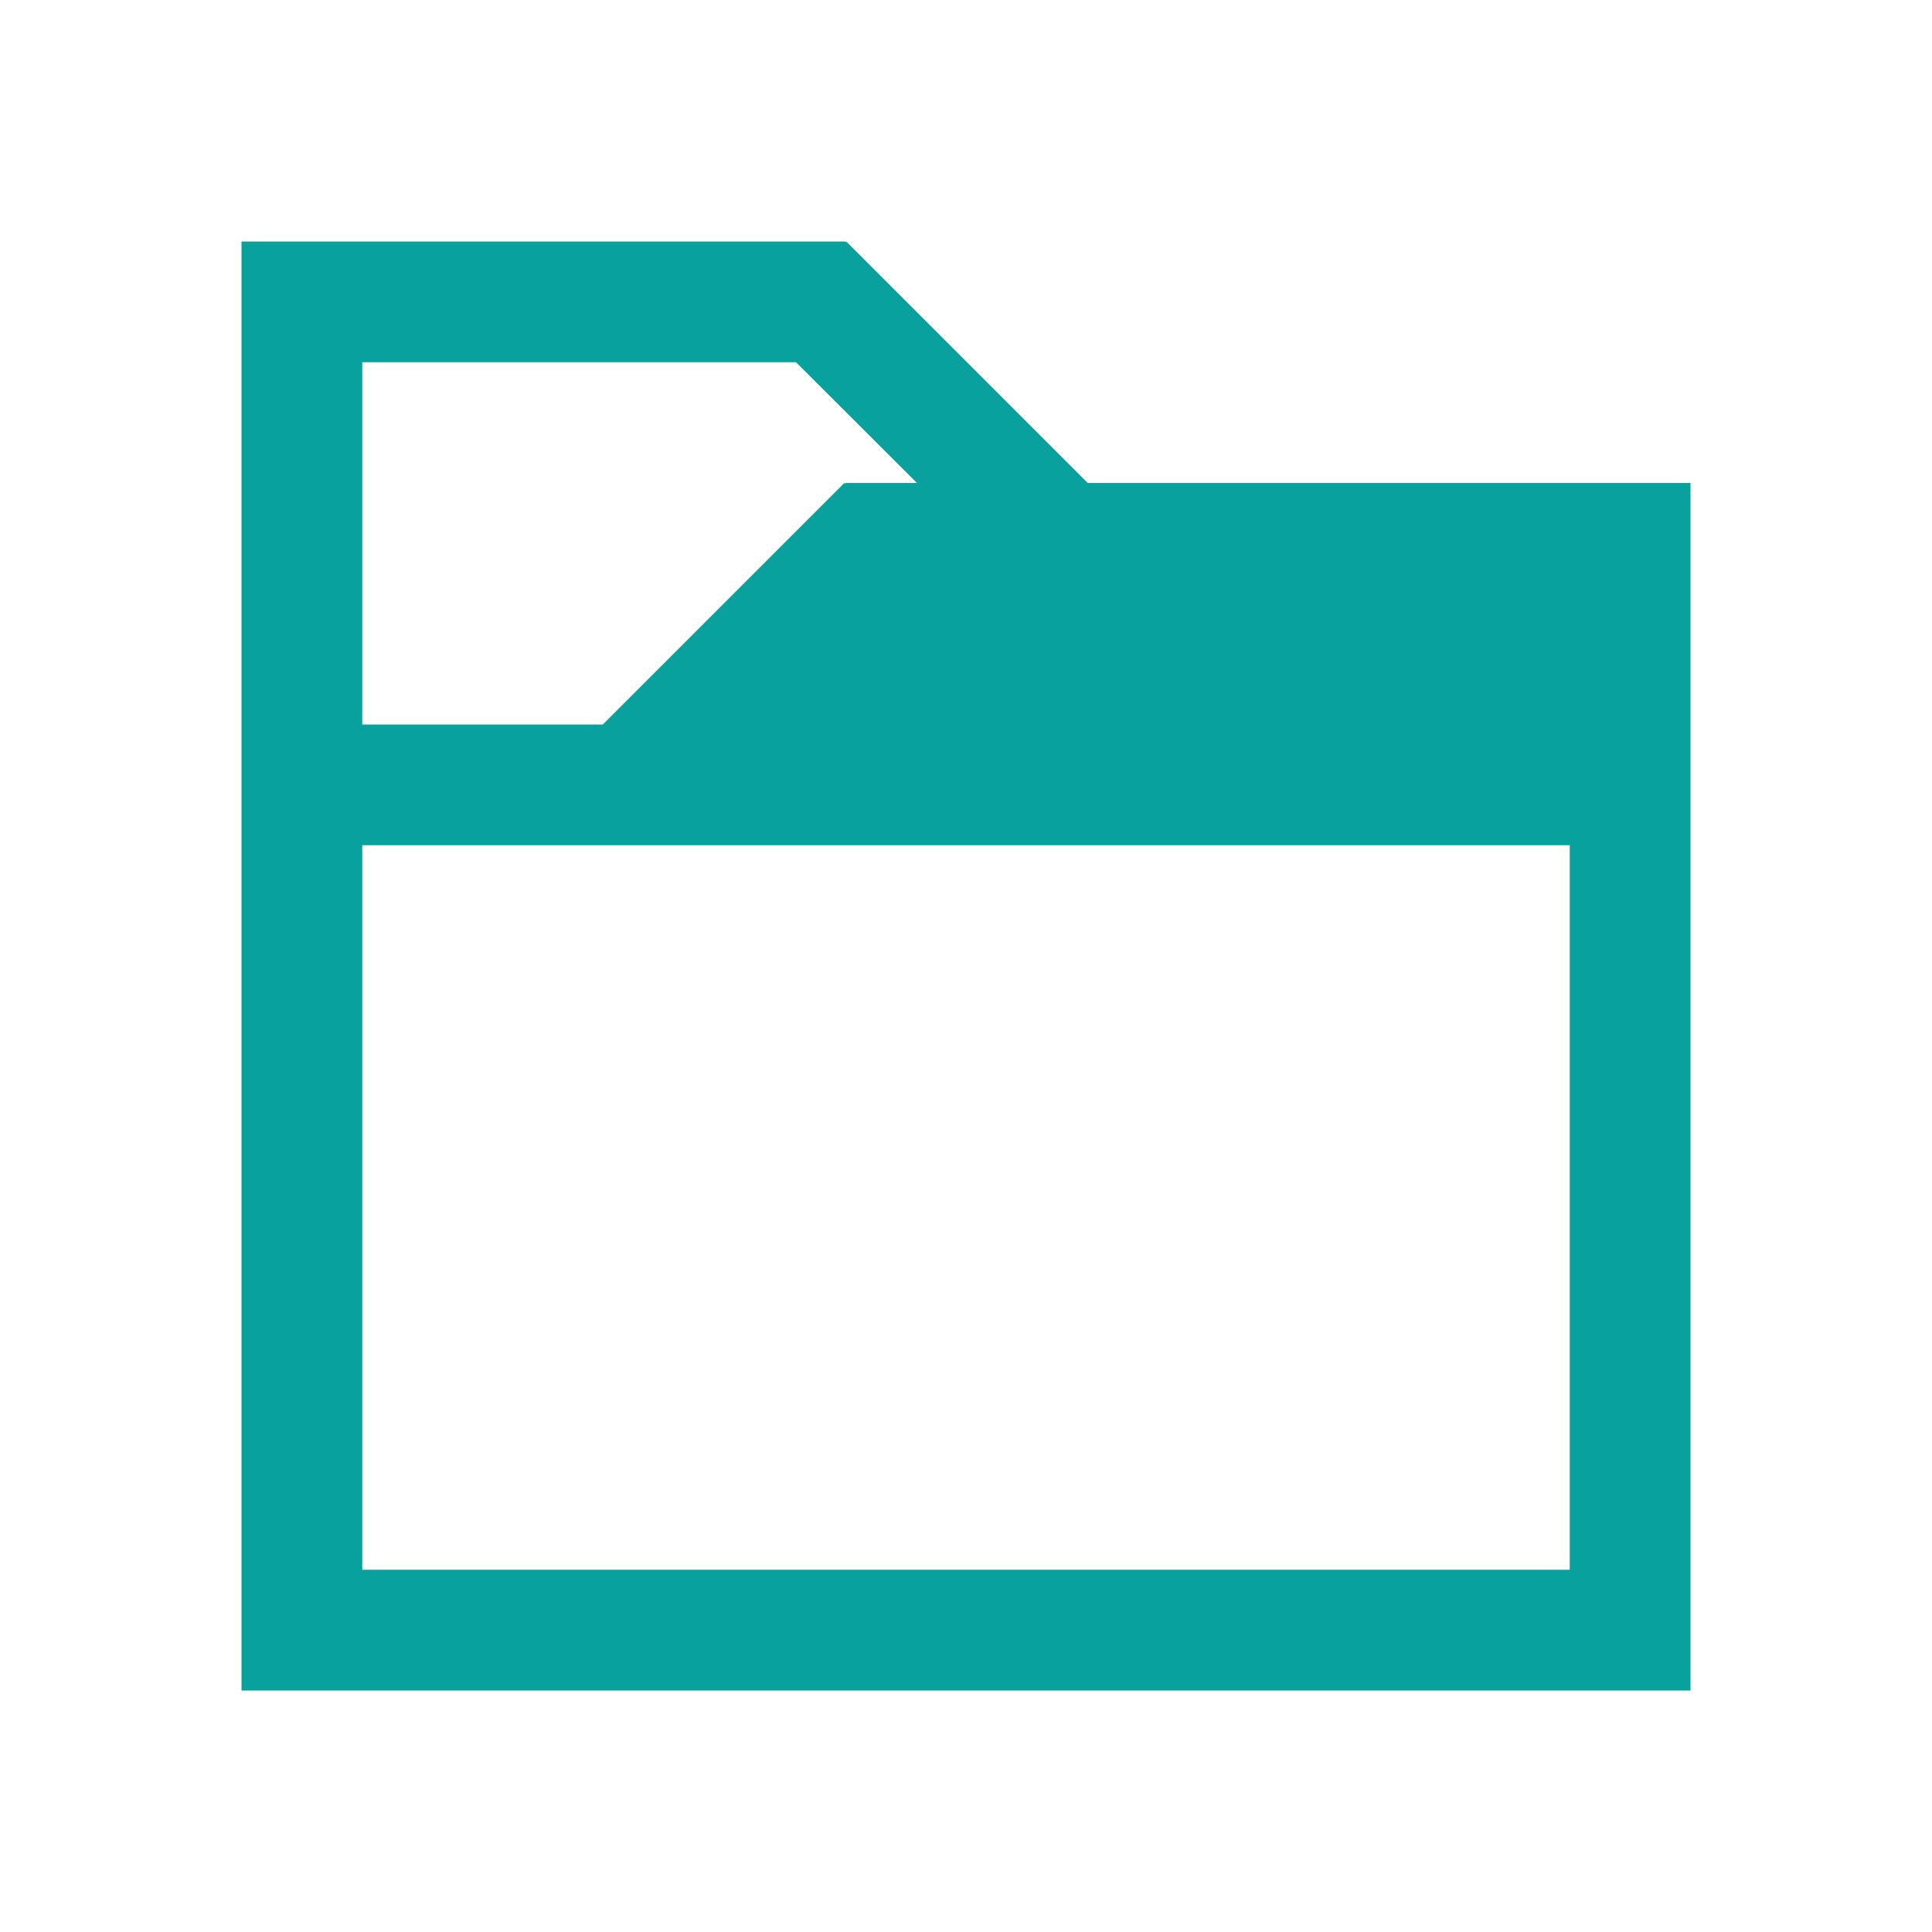
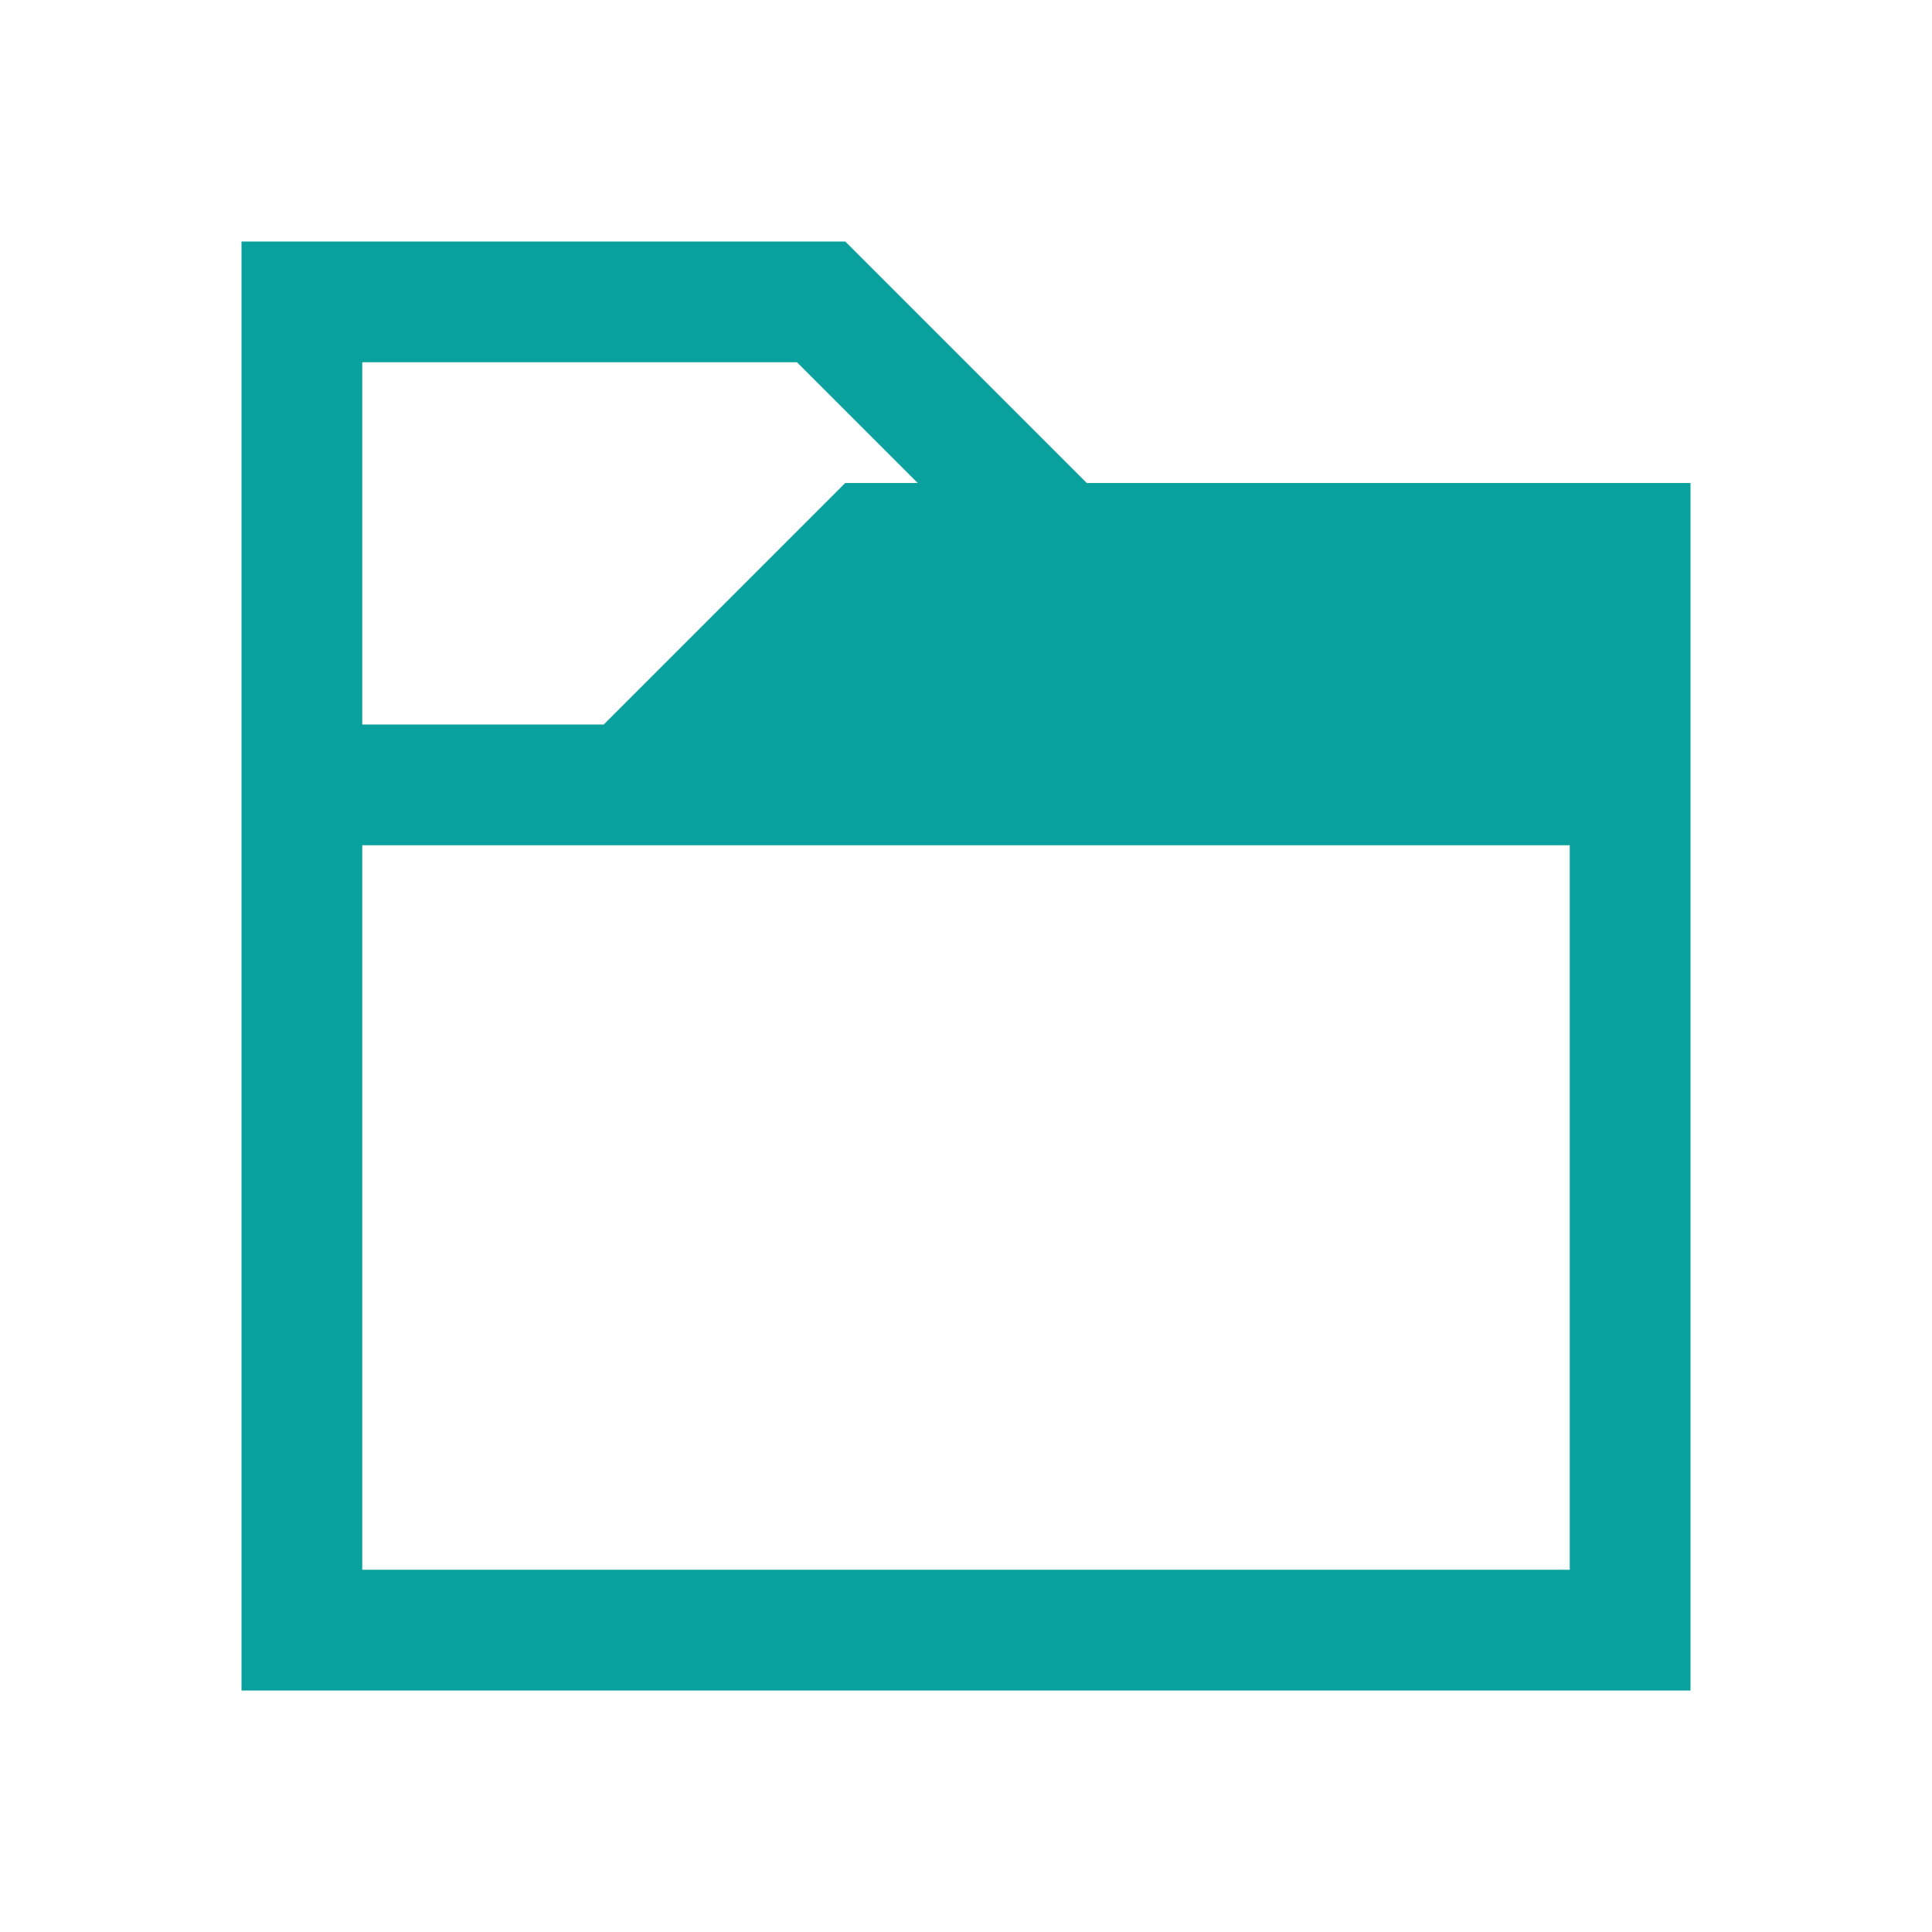
<svg xmlns="http://www.w3.org/2000/svg" viewBox="0 0 16 16">
-   <path style="fill:#08a19d;fill-opacity:1;stroke:none" d="M 2 2 L 2 3 L 2 6 L 2 7 L 2 13 L 2 14 L 14 14 L 14 13 L 14 6 L 14 5 L 14 4 L 9.008 4 L 7.008 2 L 7 2.008 L 7 2 L 3 2 L 2 2 z M 3 3 L 6.592 3 L 7.594 4 L 7 4 L 7 4.008 L 6.992 4 L 4.992 6 L 3 6 L 3 3 z M 3 7 L 13 7 L 13 13 L 3 13 L 3 7 z " id="rect4079" />
+   <path style="fill:#08a19d" d="M 2 2 L 2 3 L 2 6 L 2 7 L 2 13 L 2 14 L 14 14 L 14 13 L 14 6 L 14 5 L 14 4 L 9 4 L 7 2 L 7 2 L 7 2 L 3 2 L 2 2 z M 3 3 L 6.6 3 L 7.6 4 L 7 4 L 7 4 L 7 4 L 5 6 L 3 6 L 3 3 z M 3 7 L 13 7 L 13 13 L 3 13 L 3 7 z " />
</svg>
